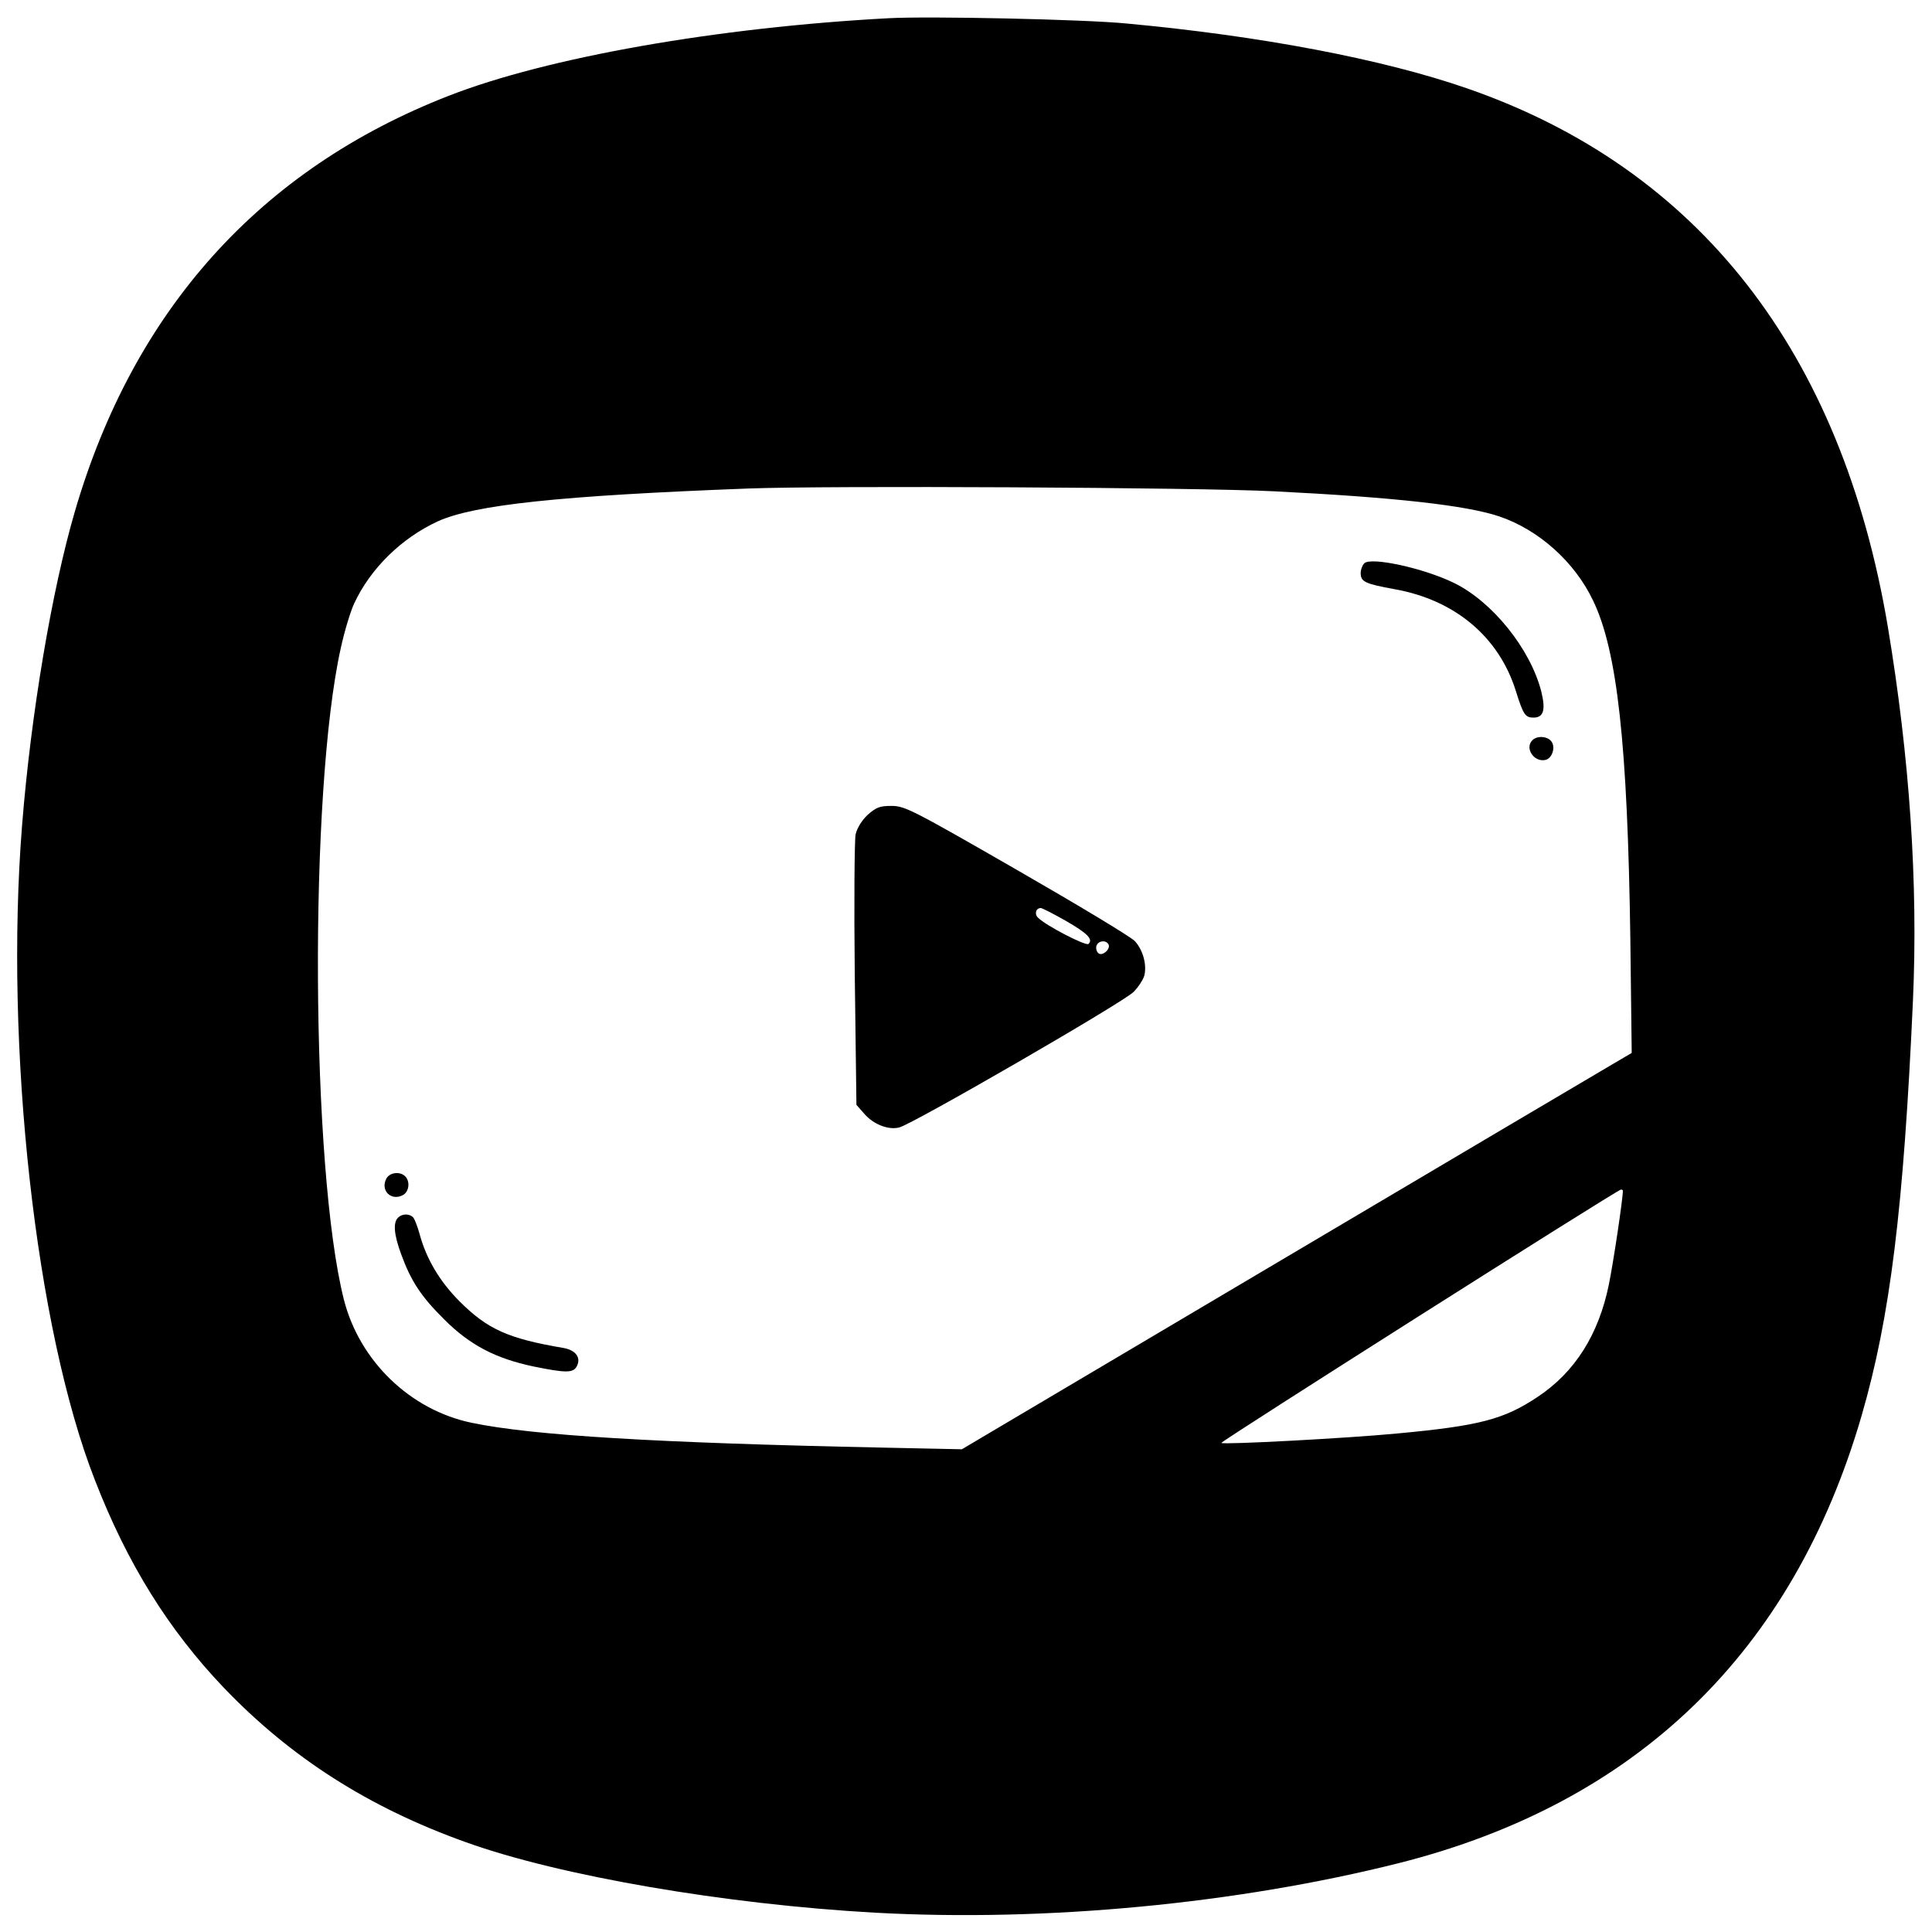
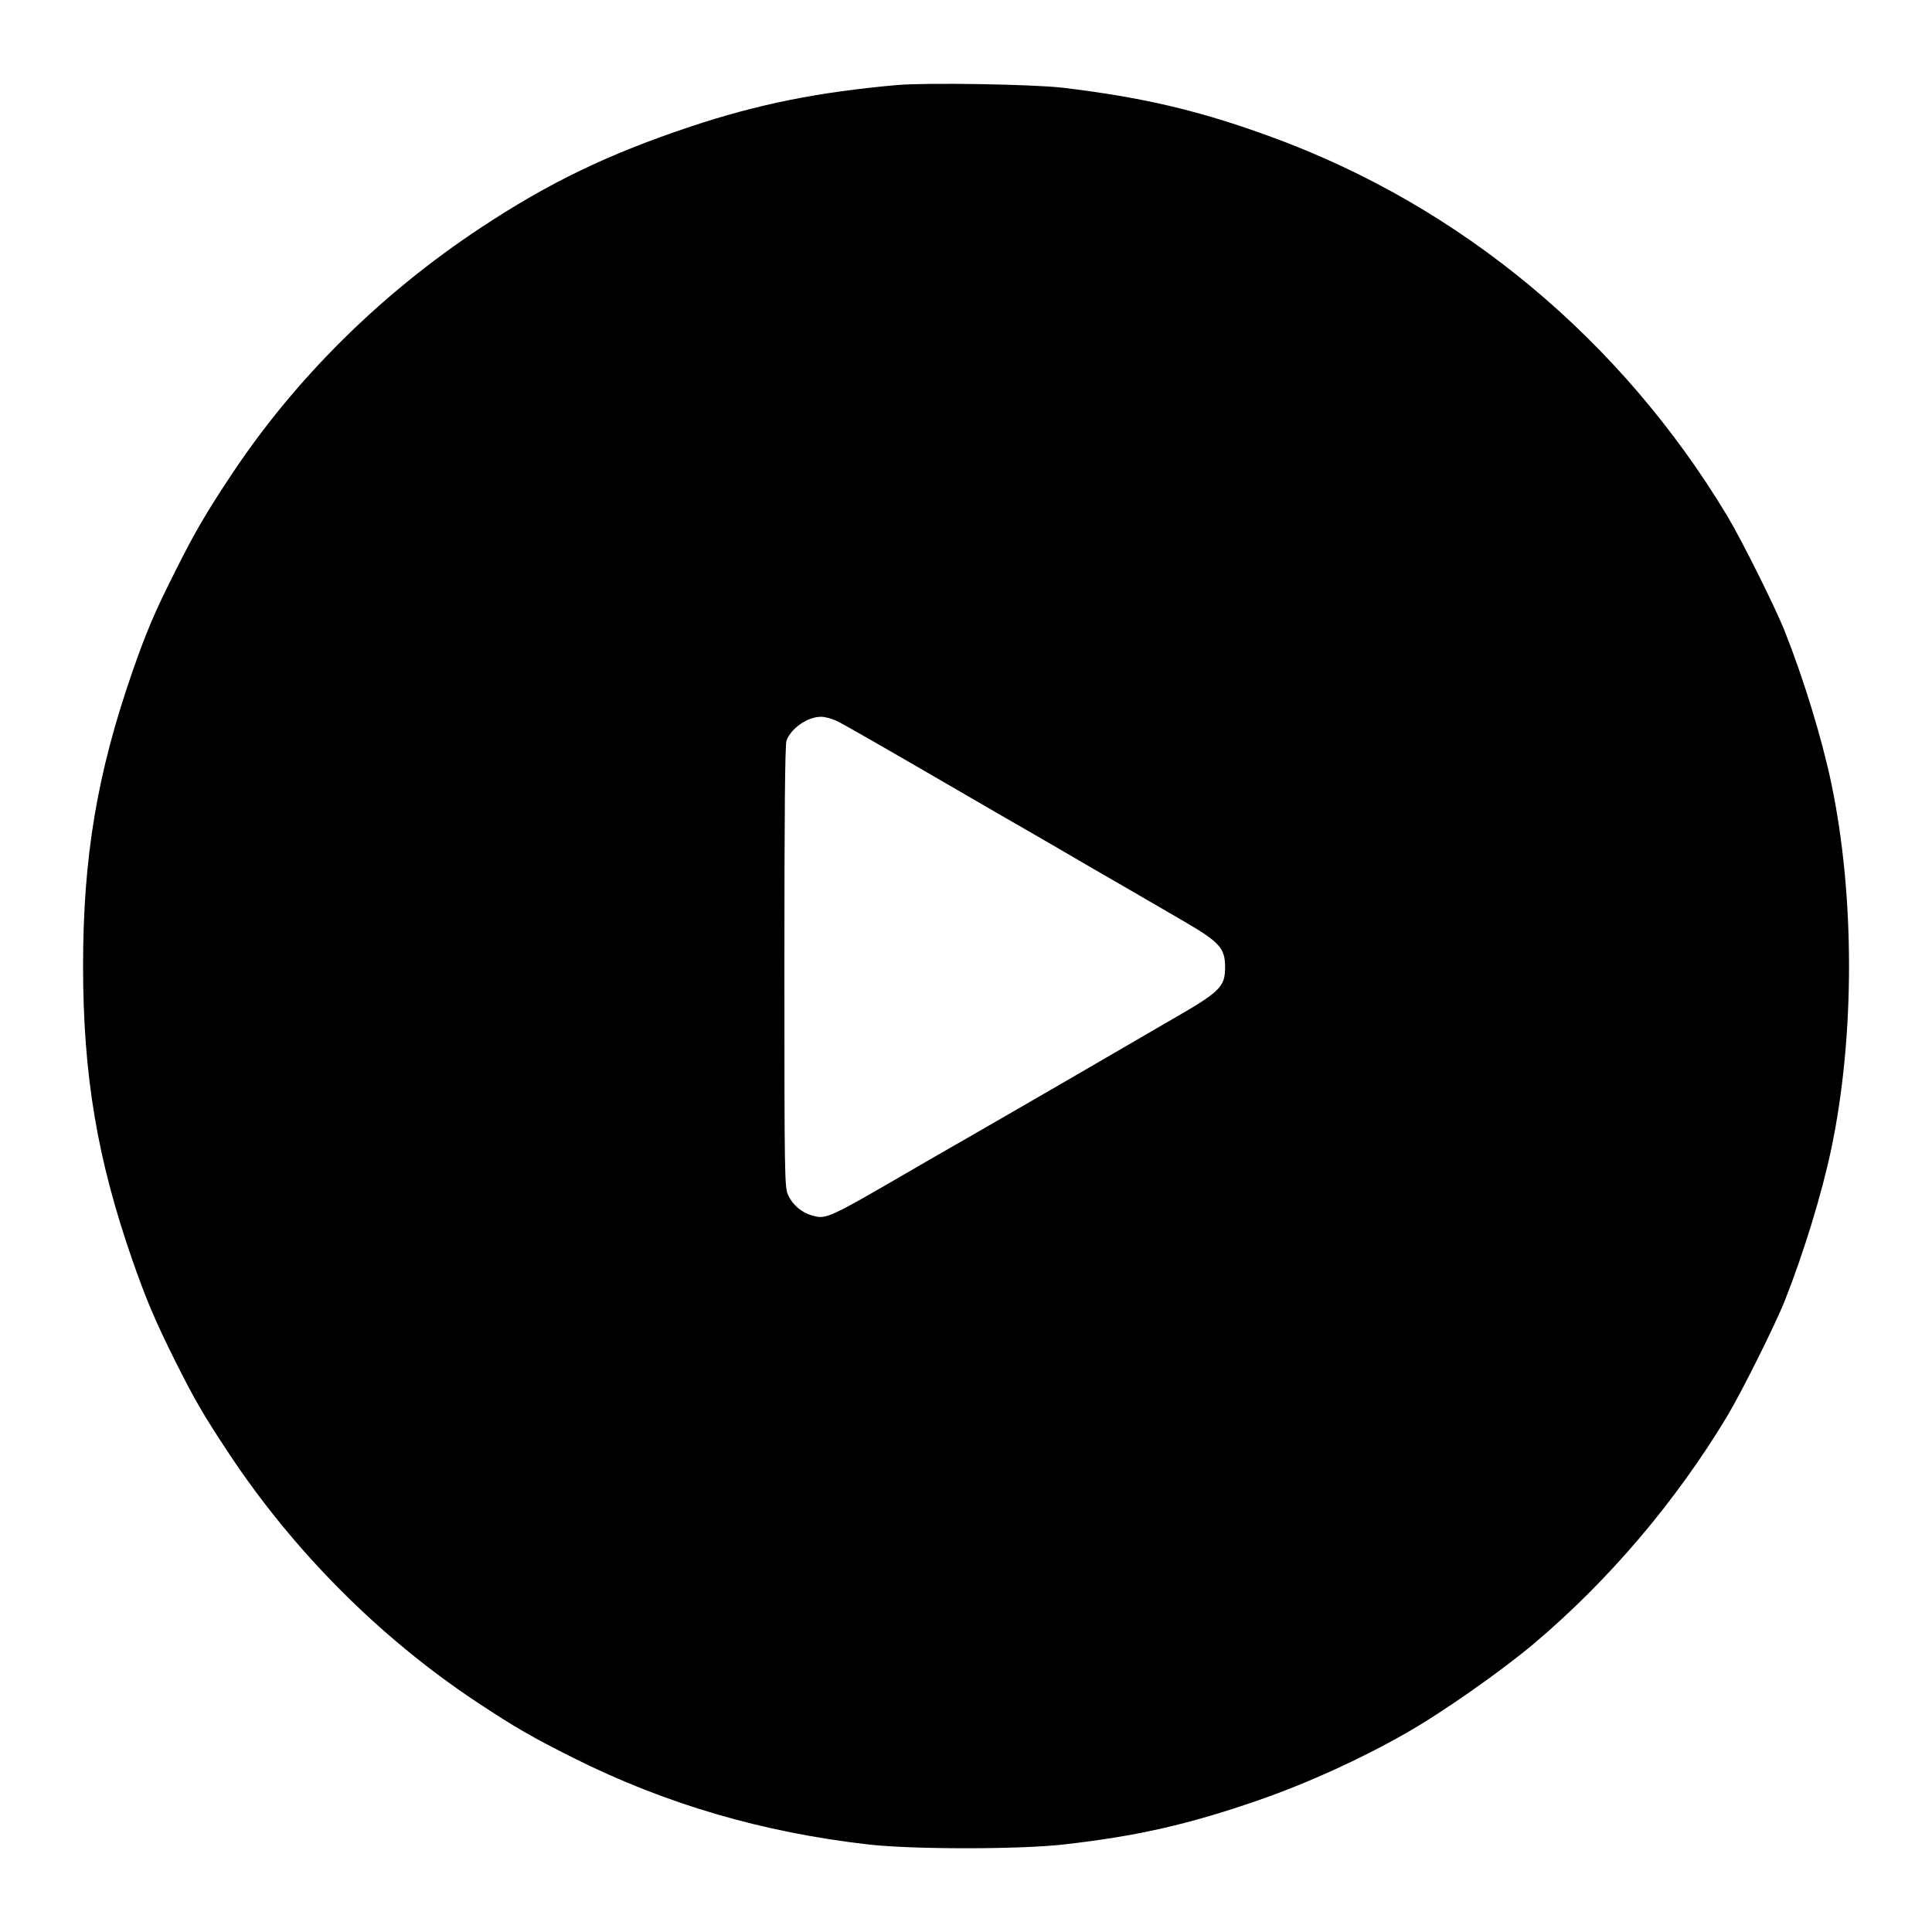
- <svg xmlns="http://www.w3.org/2000/svg" version="1.0" width="700pt" height="700pt" viewBox="0 0 700 700" preserveAspectRatio="xMidYMid meet">
-   <g transform="translate(0,700) scale(0.1,-0.1)" fill="#000000" stroke="none">
-     <path d="M3220 6934 c-620 -33 -1238 -142 -1594 -281 -683 -266 -1142 -776 -1355 -1507 -83 -284 -159 -733 -191 -1136 -64 -804 49 -1824 264 -2373 118 -304 267 -542 466 -751 243 -254 526 -435 879 -561 339 -122 941 -225 1481 -255 618 -34 1312 32 1900 180 861 218 1426 764 1675 1621 104 359 152 750 186 1504 19 426 -12 880 -91 1354 -168 998 -687 1661 -1525 1951 -306 106 -748 190 -1235 235 -154 15 -715 27 -860 19z m1395 -1714 c441 -22 698 -51 817 -91 142 -48 273 -164 340 -305 88 -182 125 -522 135 -1224 l5 -415 -68 -40 c-38 -22 -584 -345 -1214 -718 l-1145 -678 -285 6 c-820 17 -1272 44 -1491 90 -222 46 -406 223 -463 446 -120 475 -127 1843 -11 2362 13 60 35 132 48 160 59 127 171 237 303 298 132 60 441 93 1124 119 289 11 1631 4 1905 -10z m1265 -2534 c0 -30 -35 -264 -51 -341 -37 -181 -123 -316 -256 -405 -124 -83 -212 -106 -513 -134 -178 -17 -628 -41 -635 -34 -5 4 1436 918 1448 918 4 0 7 -2 7 -4z" />
-     <path d="M4943 4959 c-7 -7 -13 -23 -13 -35 0 -32 15 -39 124 -59 218 -39 377 -173 438 -368 27 -86 34 -97 64 -97 37 0 45 28 28 96 -40 154 -177 324 -316 392 -111 54 -301 95 -325 71z" />
-     <path d="M5552 4318 c-29 -29 7 -82 49 -71 24 7 36 48 19 68 -15 18 -51 20 -68 3z" />
-     <path d="M3144 4048 c-22 -21 -38 -47 -44 -71 -4 -21 -6 -250 -3 -509 l6 -471 29 -33 c33 -38 87 -59 126 -49 47 11 815 455 849 491 18 18 35 45 39 59 10 40 -5 93 -34 125 -15 16 -208 132 -429 259 -379 218 -405 231 -453 231 -43 0 -55 -5 -86 -32z m717 -384 c80 -46 100 -67 83 -84 -9 -9 -154 66 -183 95 -14 13 -8 35 10 35 5 0 46 -21 90 -46z m155 -85 c10 -17 -23 -46 -37 -32 -7 7 -9 19 -6 27 7 18 33 21 43 5z" />
-     <path d="M1400 2730 c-23 -43 17 -83 60 -60 22 12 27 49 8 68 -19 19 -56 14 -68 -8z" />
-     <path d="M1442 2588 c-18 -18 -15 -60 11 -131 36 -99 73 -155 157 -238 93 -93 186 -141 323 -170 118 -24 144 -24 157 1 16 31 -4 58 -48 66 -201 34 -276 68 -377 169 -72 72 -121 155 -145 245 -7 25 -17 51 -22 58 -13 15 -40 16 -56 0z" />
+ <svg xmlns="http://www.w3.org/2000/svg" version="1.0" width="1000pt" height="1000pt" viewBox="0 0 1000 1000" preserveAspectRatio="xMidYMid meet">
+   <g transform="translate(0,1000) scale(0.1,-0.1)" fill="#000000" stroke="none">
+     <path d="M4645 9560 c-408 -36 -722 -99 -1070 -215 -426 -142 -734 -290 -1090 -526 -517 -342 -959 -781 -1289 -1279 -135 -204 -190 -299 -290 -499 -104 -206 -149 -312 -220 -516 -183 -526 -256 -960 -256 -1525 0 -565 73 -999 256 -1525 71 -202 116 -309 216 -510 107 -214 151 -289 284 -490 334 -504 778 -950 1279 -1283 201 -133 286 -182 505 -292 474 -237 974 -384 1525 -447 227 -26 782 -26 1010 0 380 43 643 103 1003 227 257 89 530 213 767 348 189 107 495 322 665 465 387 327 734 735 1000 1177 74 123 251 478 299 600 98 248 191 552 240 785 122 582 122 1308 0 1890 -49 233 -142 537 -240 785 -48 122 -225 477 -299 600 -549 912 -1378 1602 -2356 1960 -376 138 -667 206 -1084 256 -157 18 -700 27 -855 14z m-320 -3289 c37 -16 189 -104 870 -499 138 -79 336 -194 440 -255 184 -106 230 -133 495 -287 182 -106 211 -138 211 -235 0 -103 -23 -127 -281 -275 -107 -62 -274 -159 -370 -215 -96 -56 -294 -171 -440 -255 -146 -84 -348 -201 -450 -259 -528 -307 -520 -303 -598 -282 -53 15 -100 55 -123 106 -18 38 -19 96 -19 1182 0 783 3 1151 11 1170 24 64 109 123 179 123 19 0 53 -9 75 -19z" />
  </g>
</svg>
